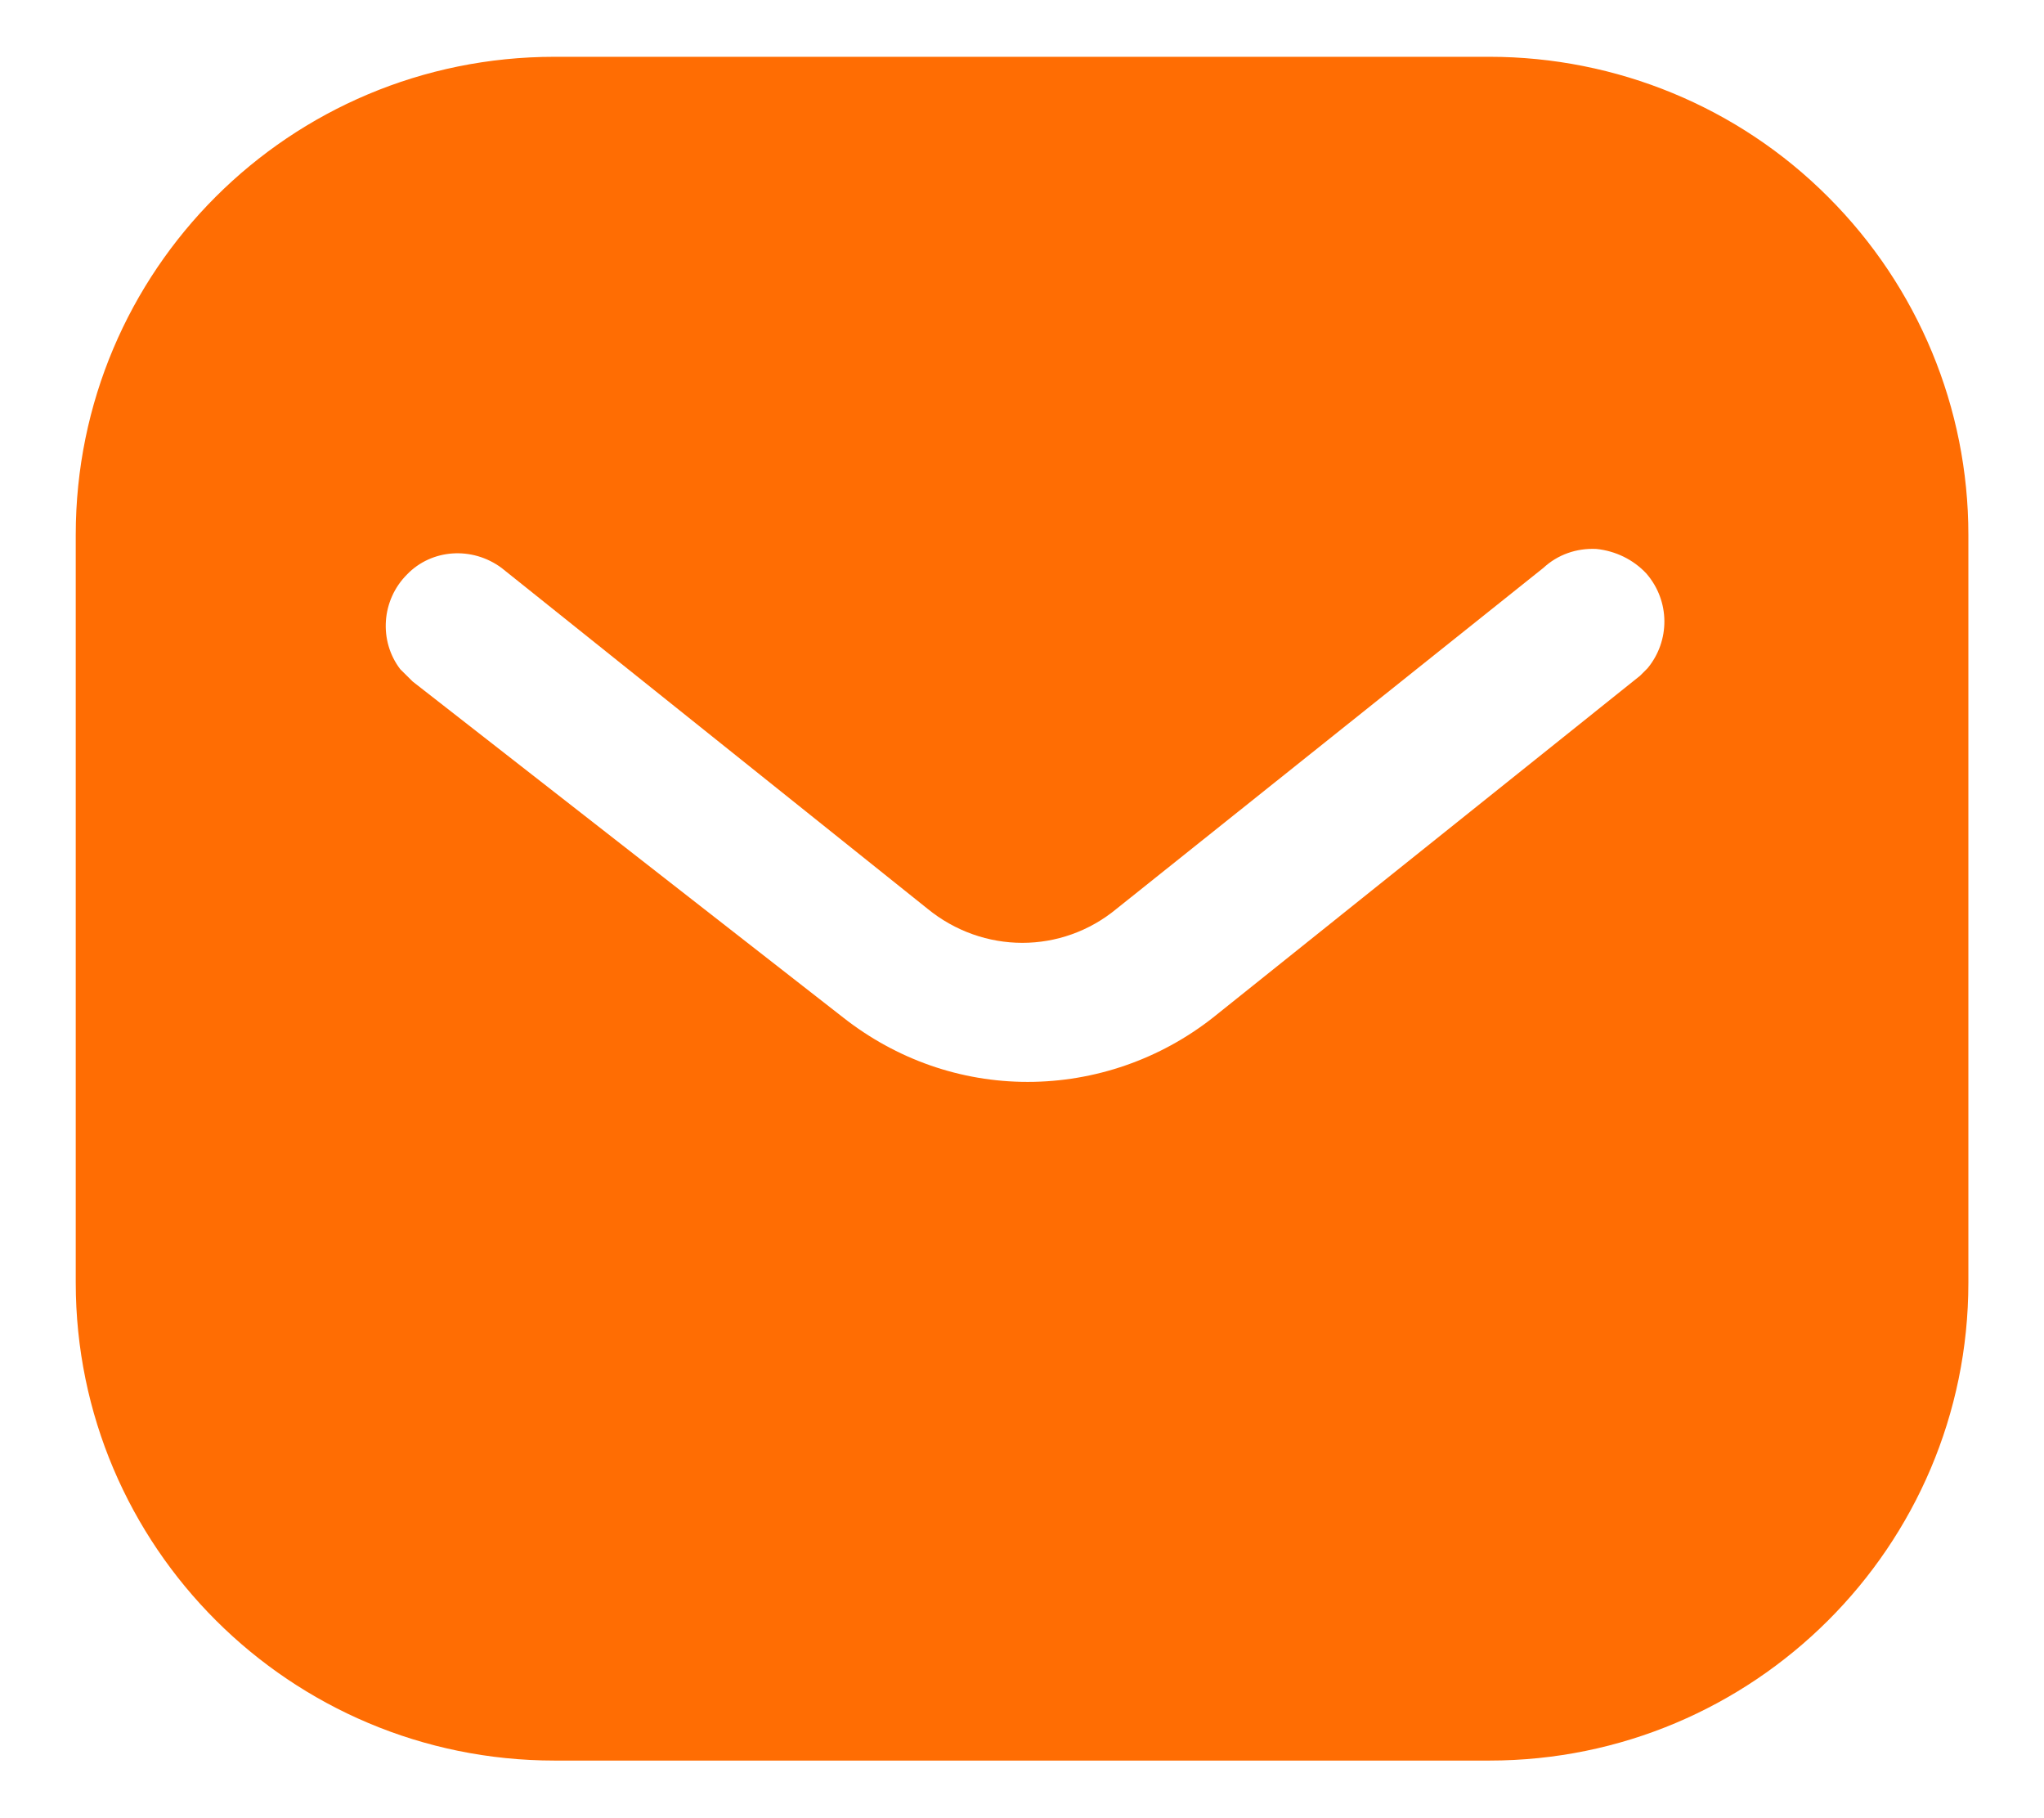
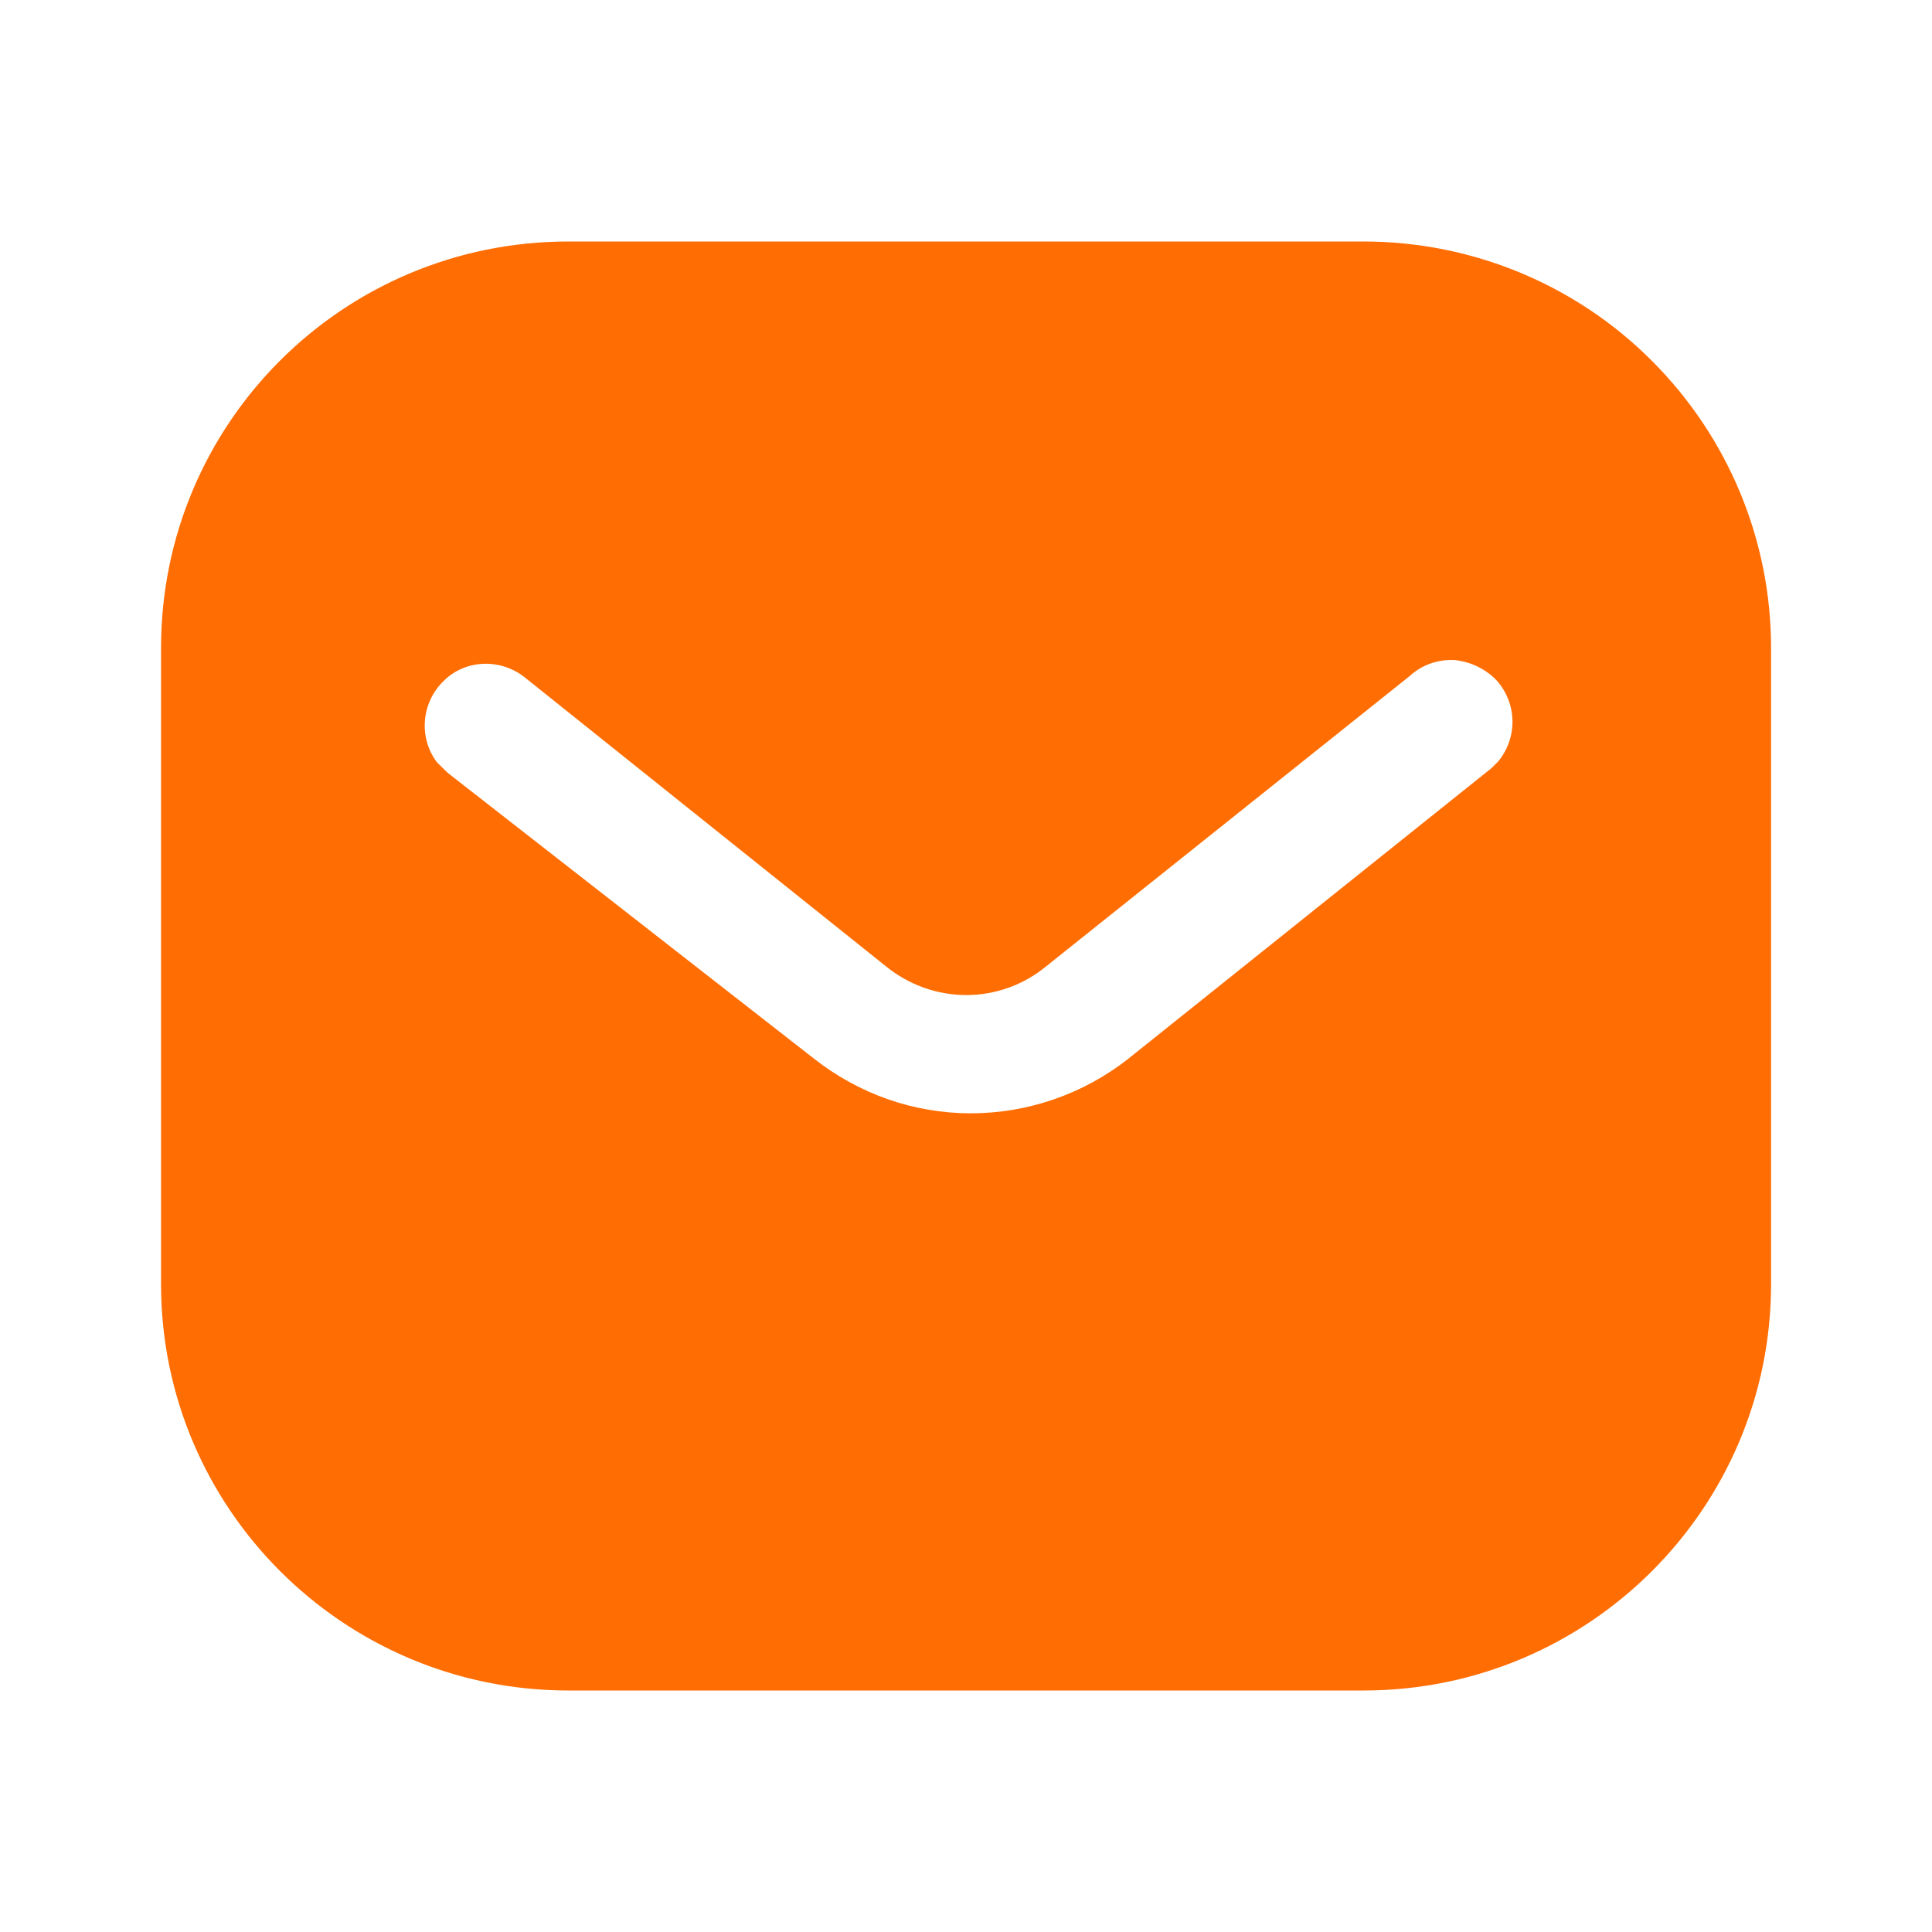
- <svg xmlns="http://www.w3.org/2000/svg" width="18" height="16" viewBox="0 0 18 16" fill="none">
-   <path fill-rule="evenodd" clip-rule="evenodd" d="M13.116 0.5C14.234 0.5 15.309 0.942 16.099 1.734C16.891 2.525 17.334 3.592 17.334 4.708V11.292C17.334 13.617 15.442 15.5 13.116 15.5H4.884C2.558 15.5 0.667 13.617 0.667 11.292V4.708C0.667 2.383 2.549 0.5 4.884 0.5H13.116ZM14.442 5.95L14.509 5.883C14.708 5.642 14.708 5.292 14.499 5.05C14.384 4.926 14.225 4.85 14.059 4.833C13.884 4.824 13.717 4.883 13.591 5L9.834 8C9.35 8.401 8.658 8.401 8.167 8L4.417 5C4.158 4.808 3.8 4.833 3.584 5.058C3.359 5.283 3.334 5.642 3.525 5.892L3.634 6L7.425 8.958C7.892 9.325 8.458 9.525 9.05 9.525C9.641 9.525 10.217 9.325 10.683 8.958L14.442 5.95Z" fill="#FF6D03" />
+ <svg xmlns="http://www.w3.org/2000/svg" width="20" height="20" viewBox="0 0 20 20" fill="none">
+   <path fill-rule="evenodd" clip-rule="evenodd" d="M14.116 2.5C15.234 2.5 16.309 2.942 17.099 3.734C17.891 4.525 18.334 5.592 18.334 6.708V13.292C18.334 15.617 16.442 17.5 14.116 17.5H5.884C3.558 17.5 1.667 15.617 1.667 13.292V6.708C1.667 4.383 3.549 2.5 5.884 2.5H14.116ZM15.442 7.95L15.509 7.883C15.708 7.642 15.708 7.292 15.499 7.05C15.384 6.926 15.225 6.85 15.059 6.833C14.884 6.824 14.717 6.883 14.591 7L10.834 10C10.35 10.401 9.658 10.401 9.167 10L5.417 7C5.158 6.808 4.8 6.833 4.584 7.058C4.359 7.283 4.334 7.642 4.524 7.892L4.634 8L8.425 10.958C8.892 11.325 9.458 11.525 10.05 11.525C10.641 11.525 11.217 11.325 11.683 10.958L15.442 7.95Z" fill="#FF6D03" />
</svg>
